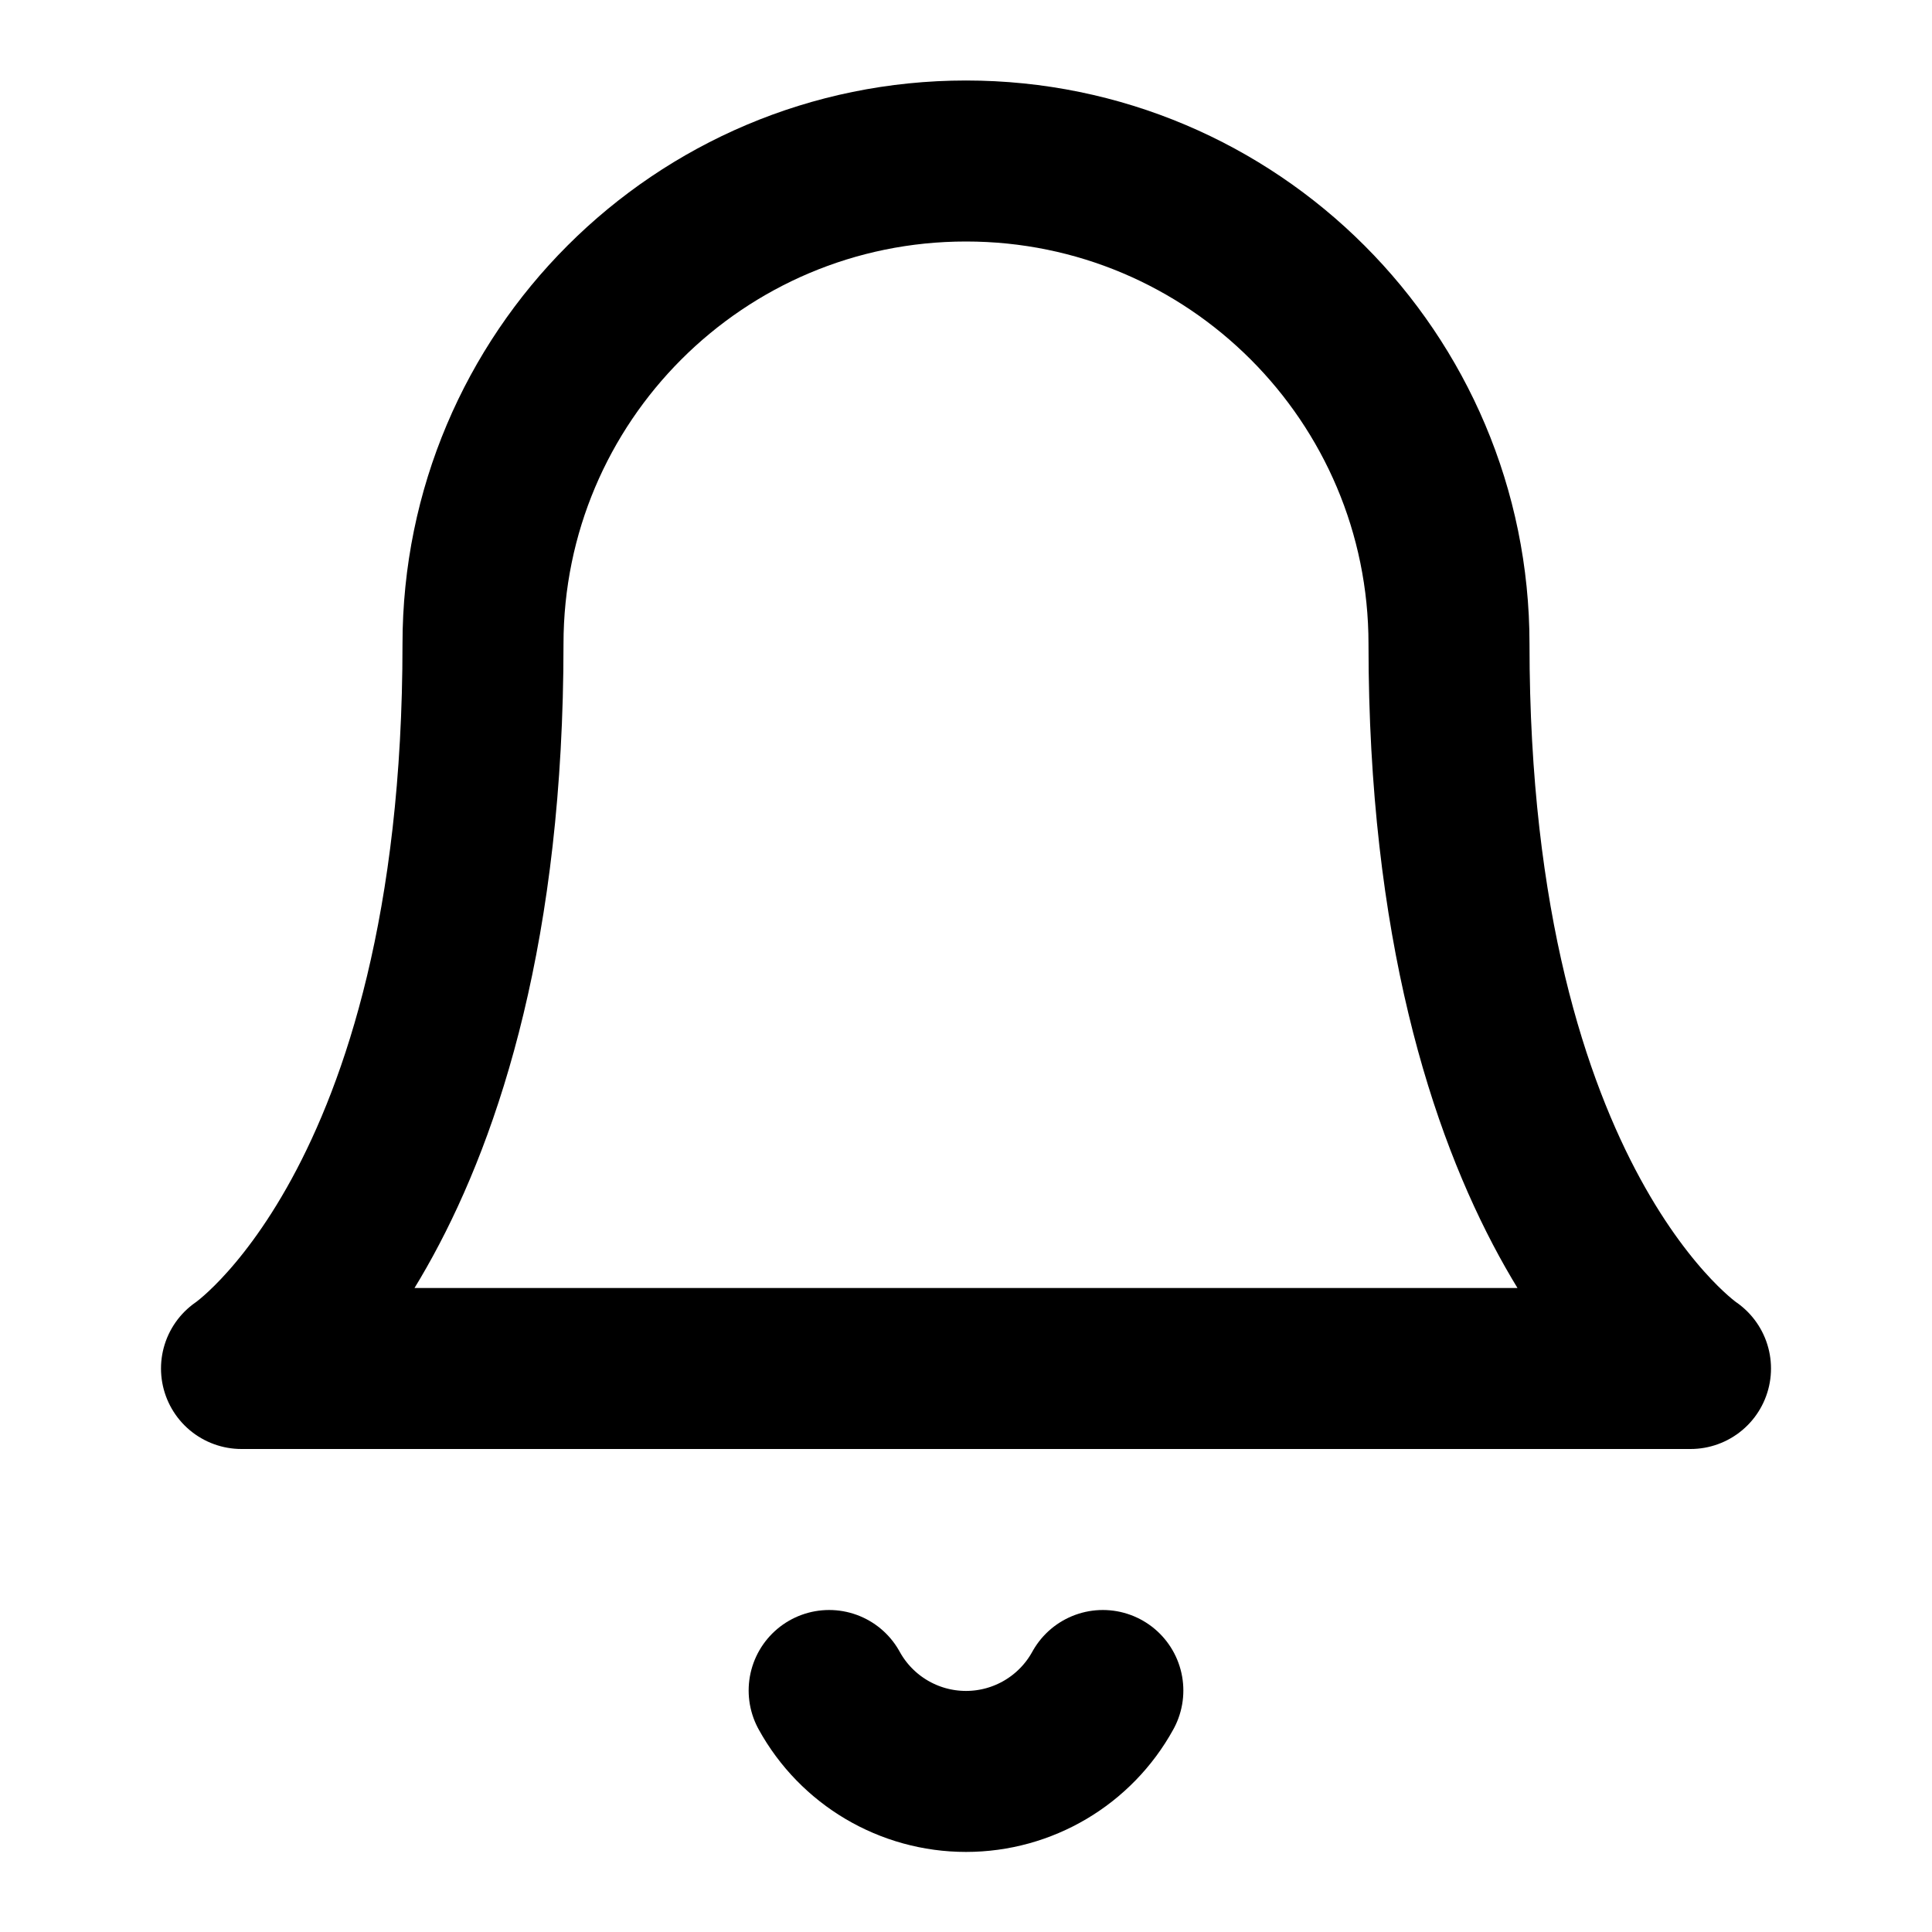
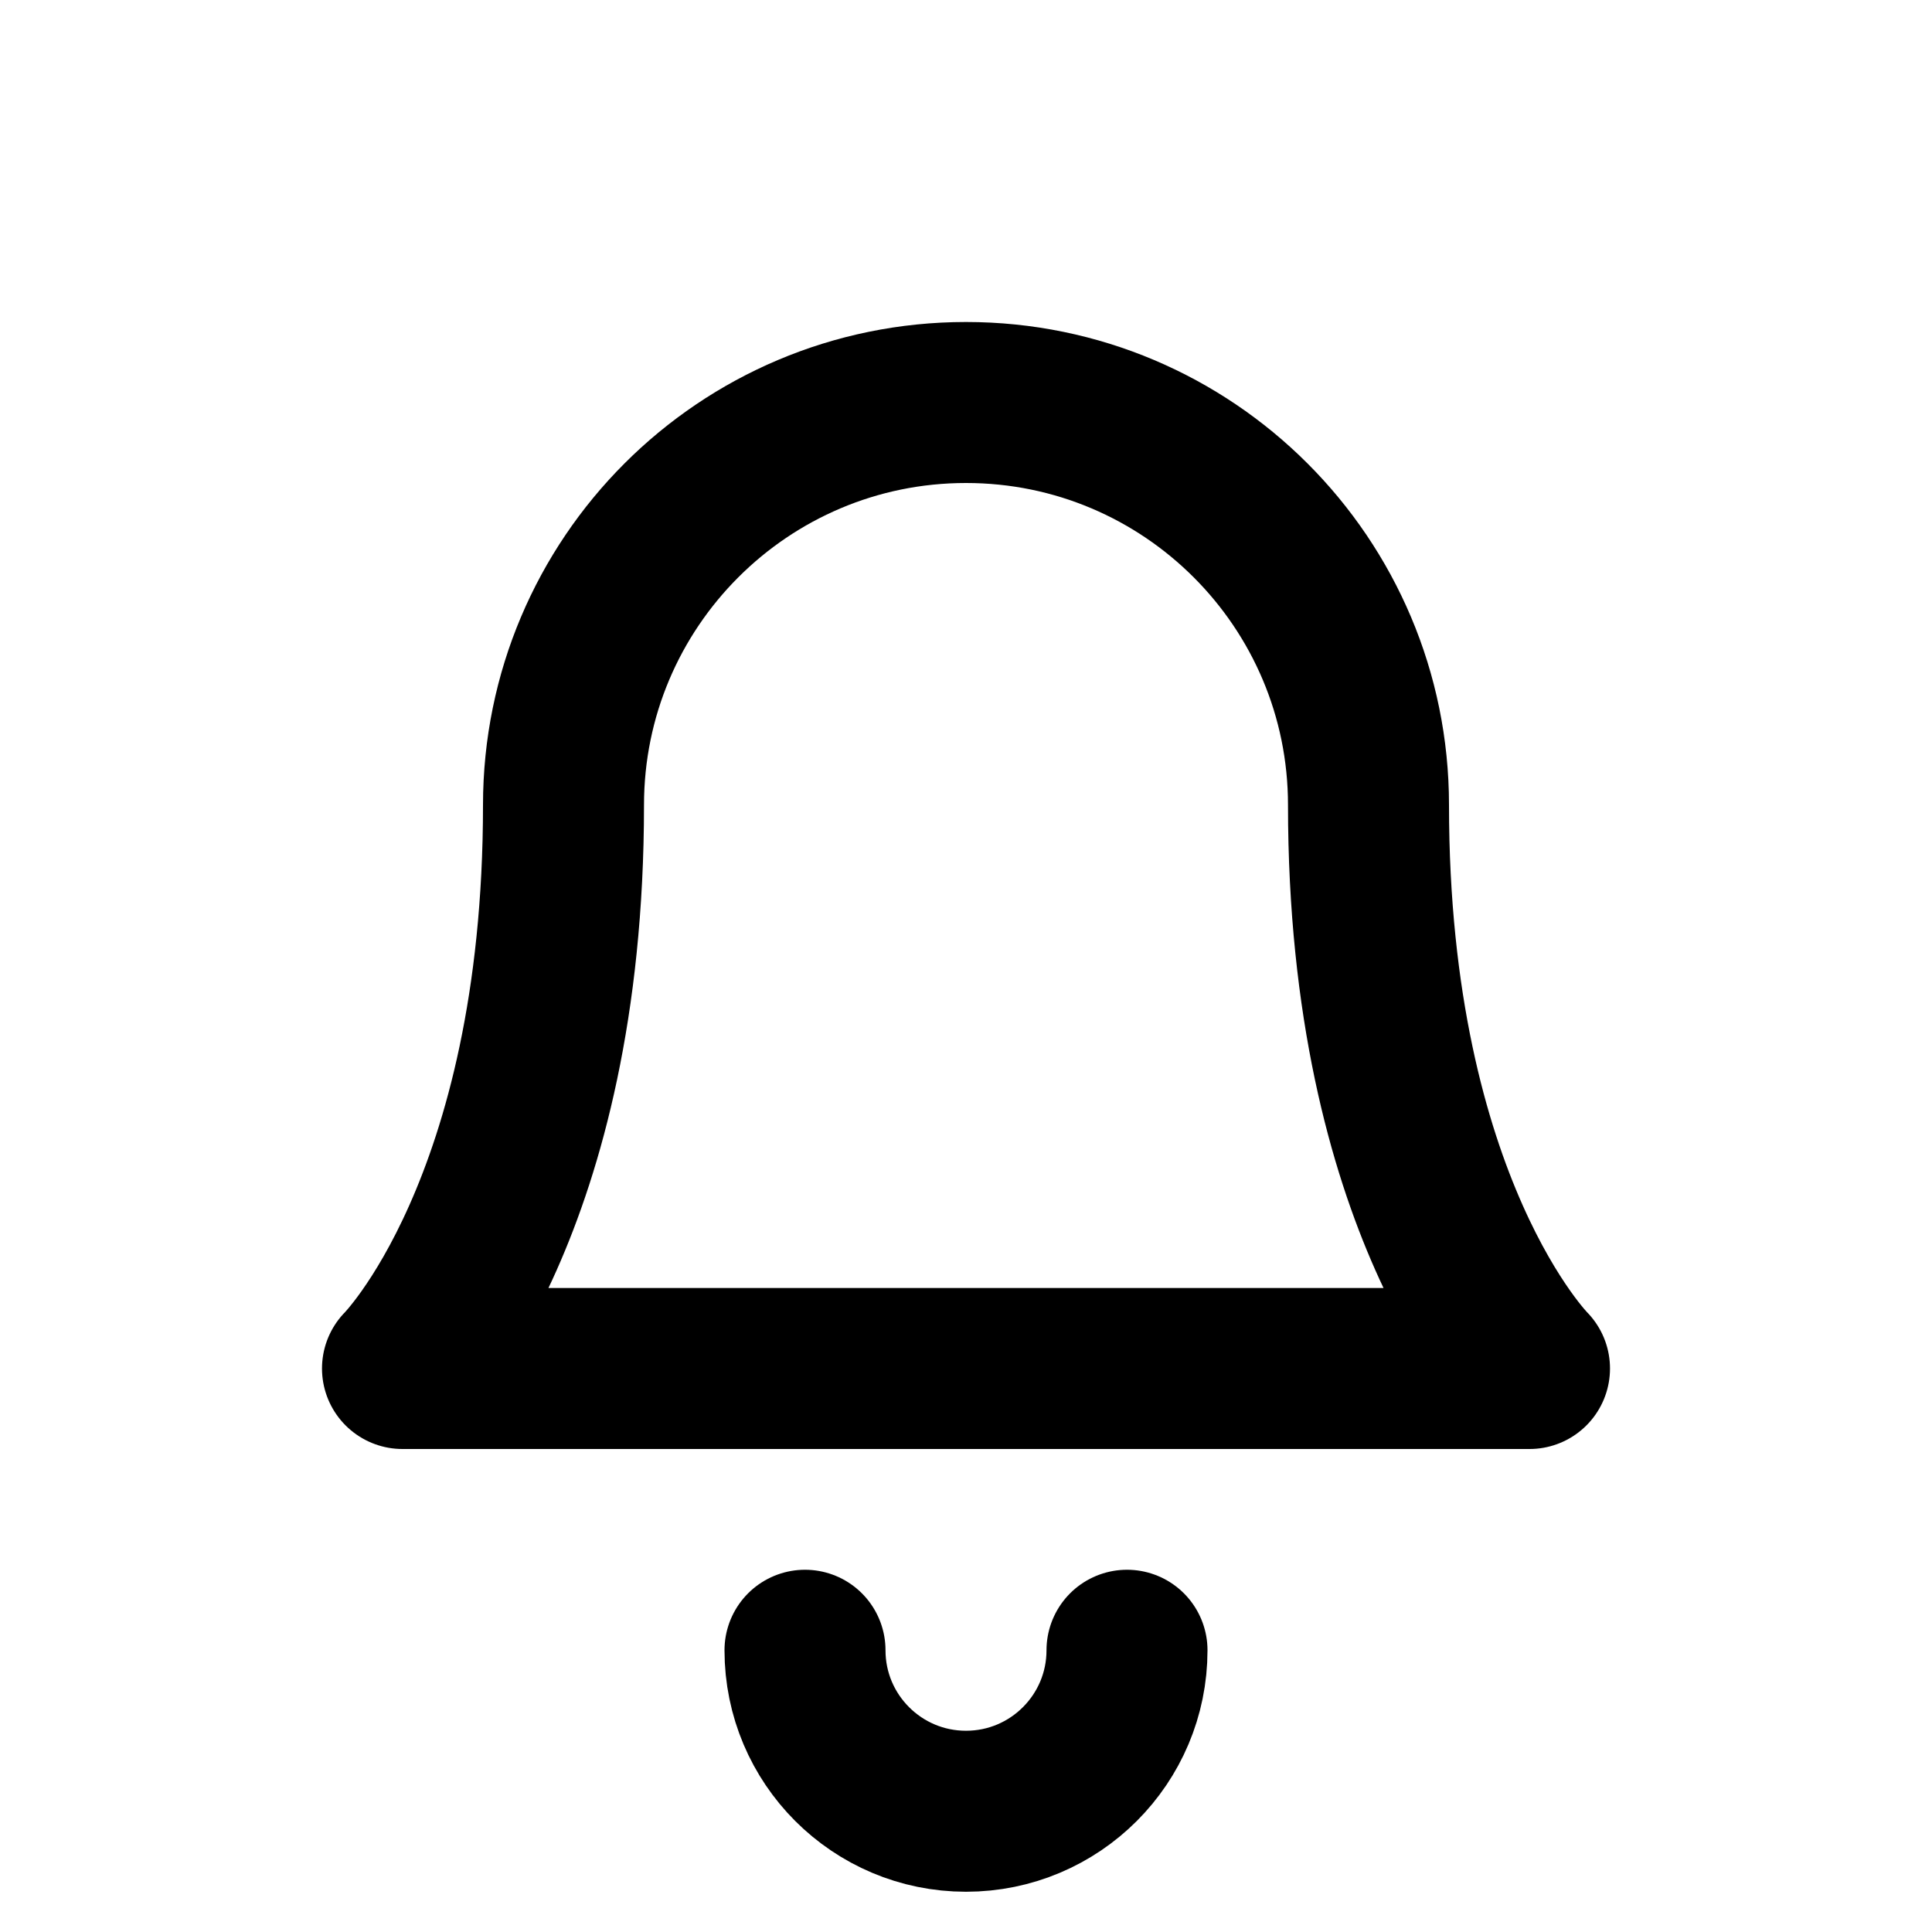
<svg xmlns="http://www.w3.org/2000/svg" width="24" height="24" viewBox="0 0 24 24" fill="none" stroke="currentColor" stroke-width="2" stroke-linecap="round" stroke-linejoin="round">
-   <path d="M6 8a6 6 0 0 1 12 0c0 7 3 9 3 9H3s3-2 3-9" />
-   <path d="M10.3 21a1.94 1.94 0 0 0 3.4 0" />
+   <path d="M7 10a5 5 0 0 1 10 0c0 5 2 7 2 7H5s2-2 2-7" />
+   <path d="M10 20.5a2 2 0 0 0 4 0" />
</svg>
